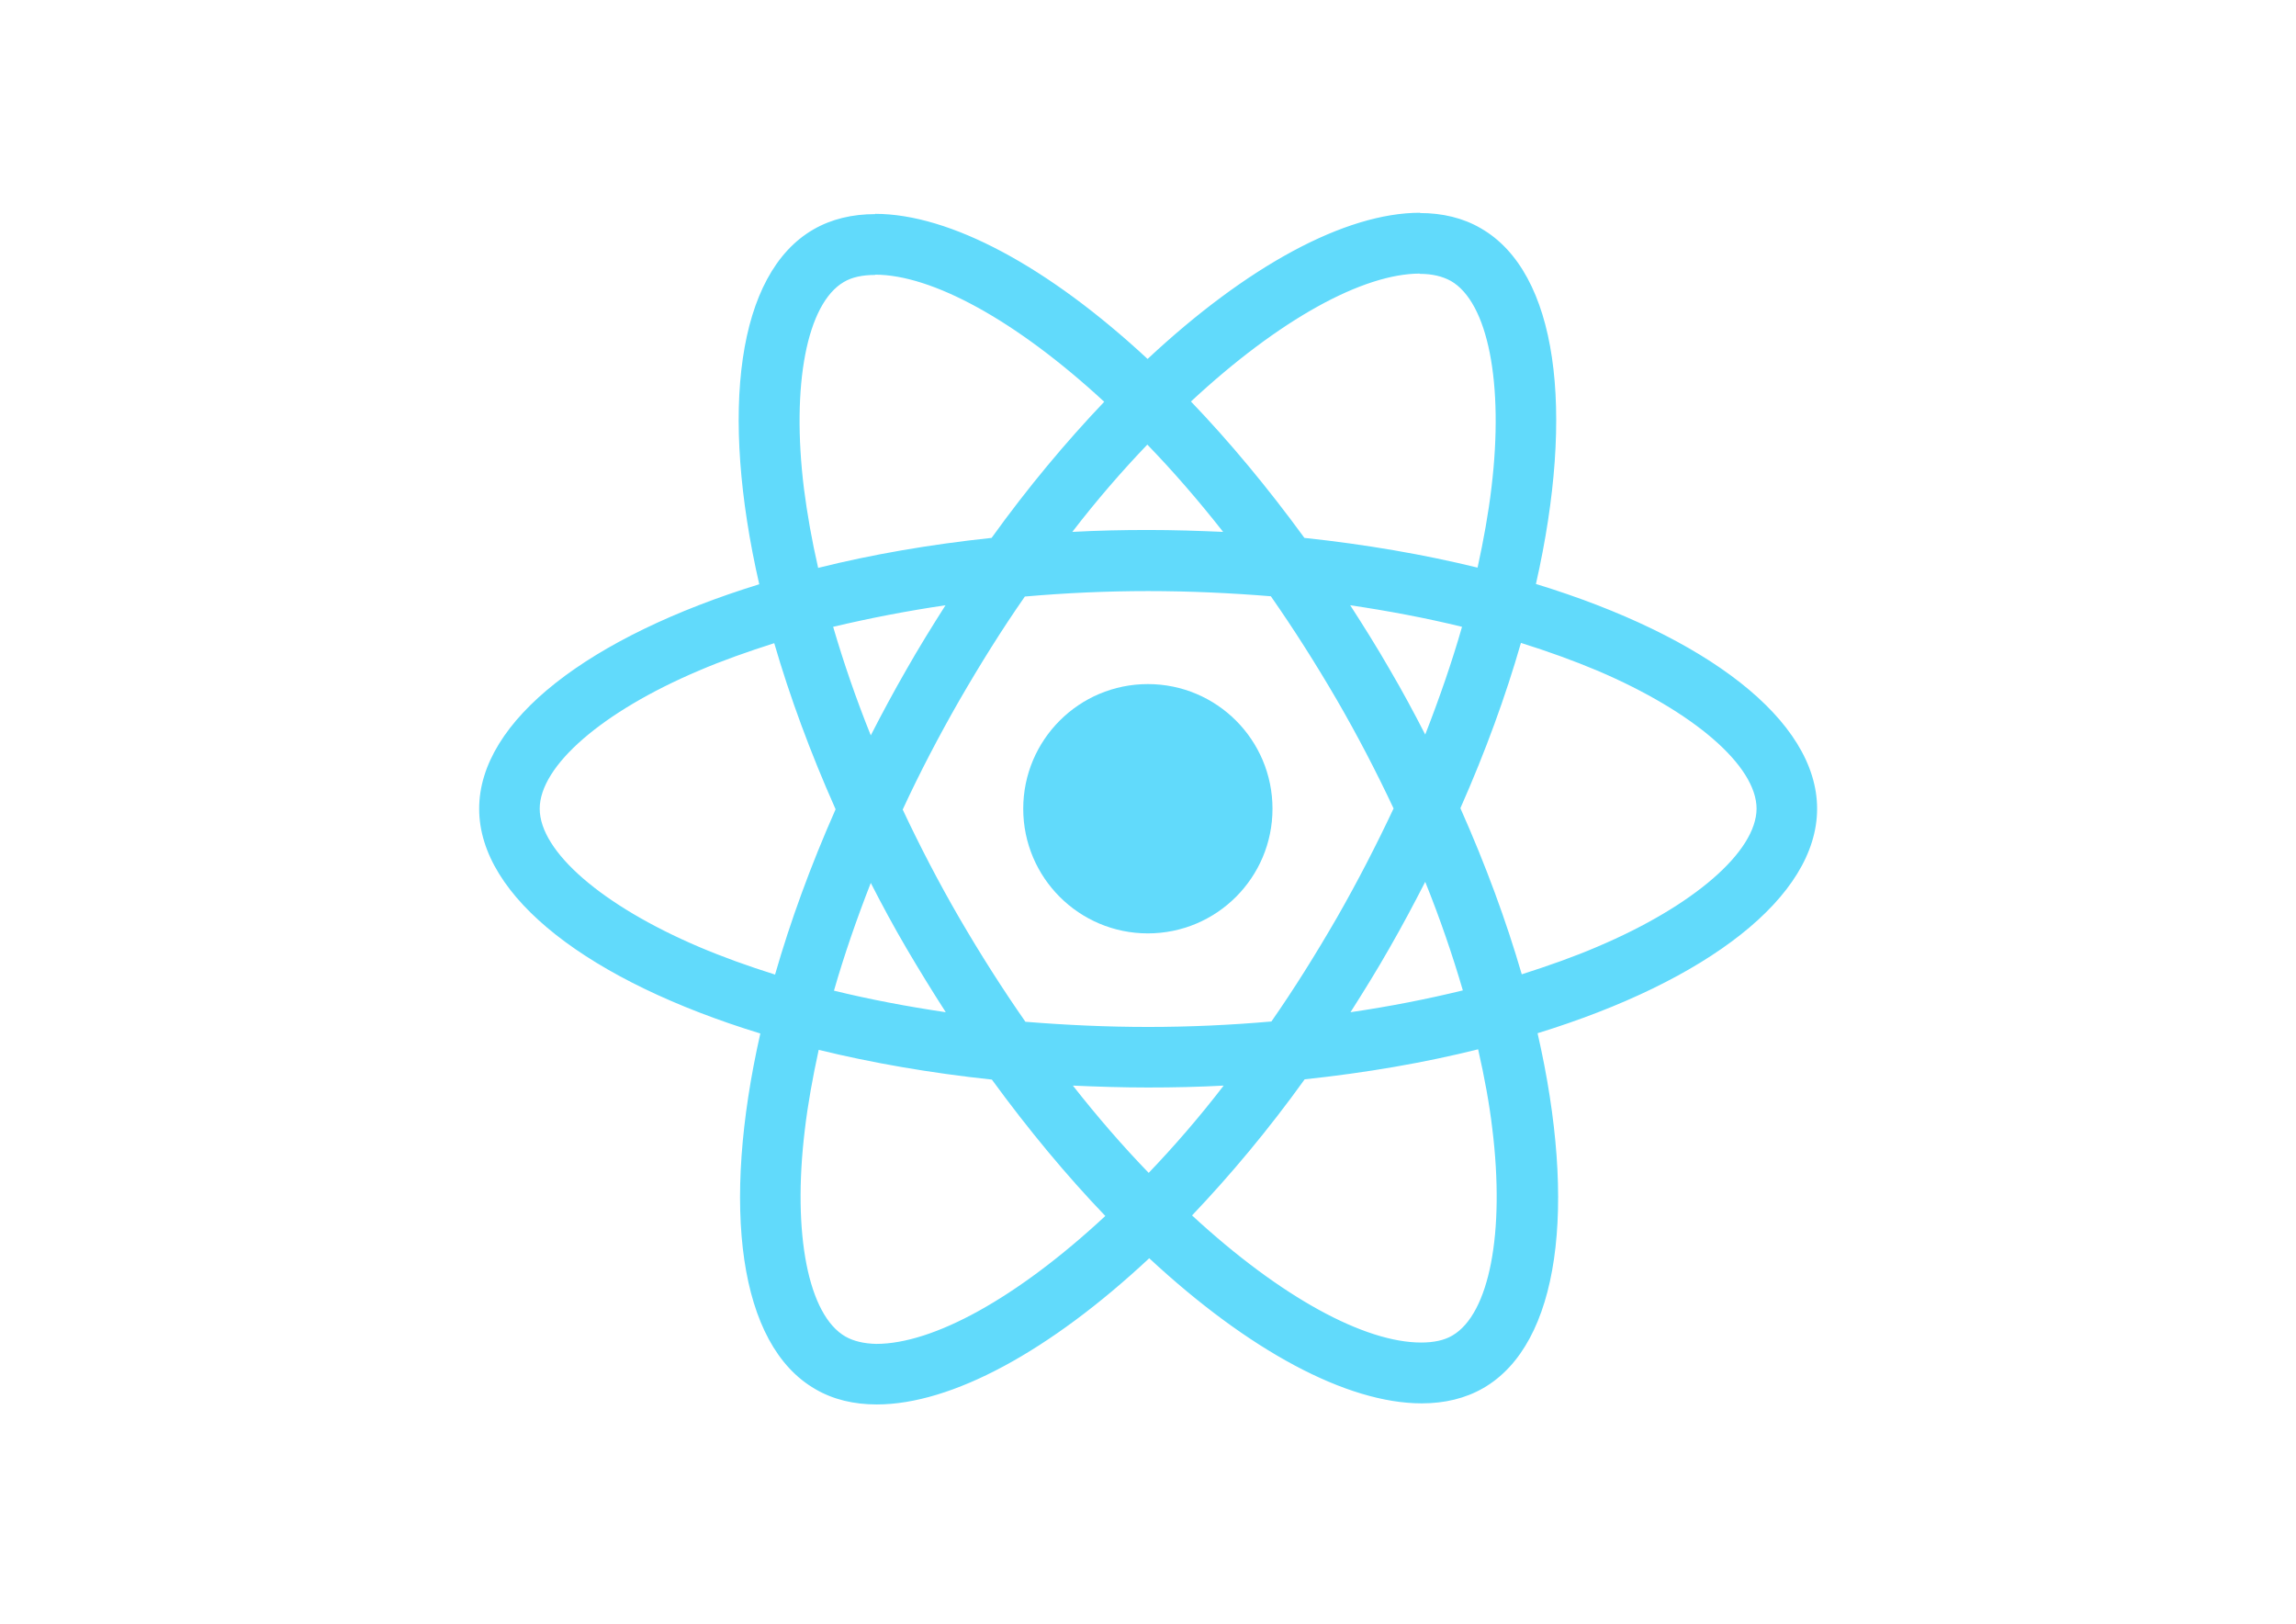
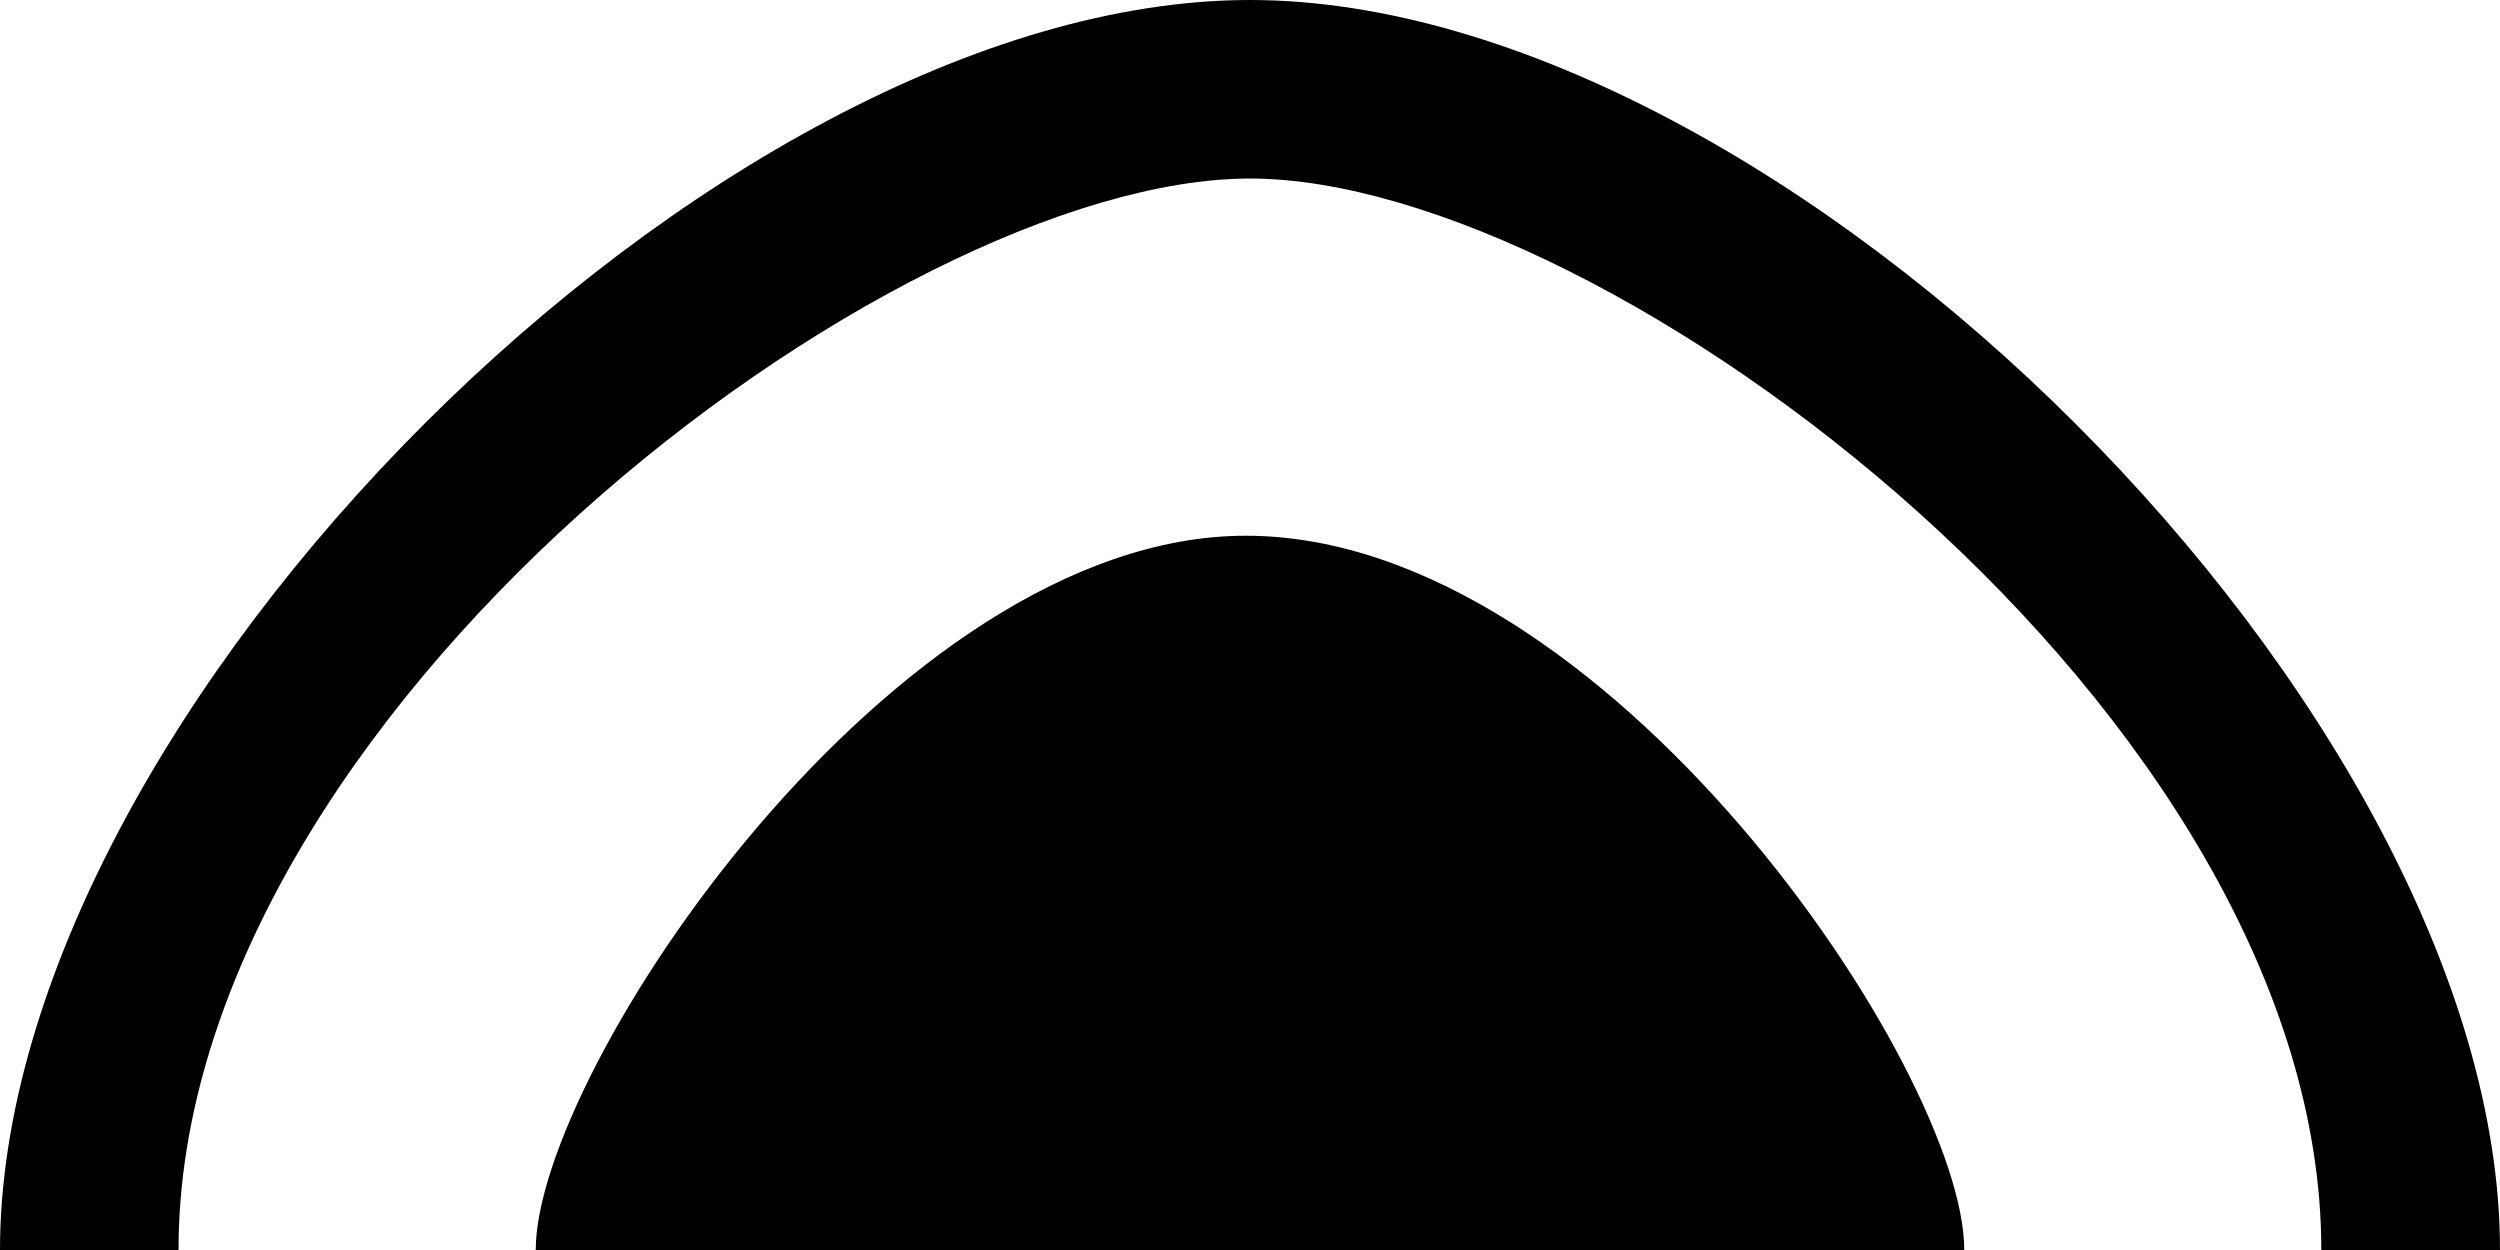
- <svg xmlns="http://www.w3.org/2000/svg" viewBox="0 0 841.9 595.3">
-   <g fill="#61DAFB">
-     <path d="M666.3 296.5c0-32.5-40.7-63.3-103.1-82.4 14.4-63.6 8-114.2-20.2-130.4-6.5-3.8-14.1-5.6-22.4-5.6v22.3c4.6 0 8.3.9 11.4 2.6 13.6 7.8 19.5 37.5 14.9 75.7-1.1 9.4-2.9 19.3-5.1 29.4-19.6-4.8-41-8.5-63.5-10.9-13.5-18.5-27.5-35.3-41.6-50 32.6-30.3 63.2-46.9 84-46.9V78c-27.5 0-63.5 19.6-99.9 53.6-36.4-33.8-72.4-53.2-99.9-53.2v22.3c20.7 0 51.4 16.5 84 46.6-14 14.7-28 31.4-41.3 49.9-22.6 2.4-44 6.1-63.6 11-2.3-10-4-19.7-5.2-29-4.7-38.2 1.1-67.9 14.6-75.8 3-1.8 6.9-2.6 11.5-2.6V78.5c-8.4 0-16 1.8-22.6 5.6-28.1 16.2-34.4 66.7-19.9 130.1-62.2 19.2-102.7 49.9-102.7 82.3 0 32.5 40.7 63.3 103.1 82.4-14.4 63.6-8 114.2 20.2 130.4 6.5 3.8 14.1 5.6 22.5 5.6 27.5 0 63.5-19.6 99.9-53.6 36.4 33.8 72.4 53.2 99.9 53.2 8.4 0 16-1.8 22.6-5.6 28.1-16.2 34.4-66.7 19.9-130.1 62-19.1 102.5-49.9 102.5-82.3zm-130.2-66.7c-3.7 12.9-8.3 26.2-13.5 39.5-4.1-8-8.4-16-13.1-24-4.6-8-9.5-15.8-14.4-23.4 14.2 2.1 27.9 4.7 41 7.9zm-45.8 106.5c-7.8 13.5-15.8 26.3-24.1 38.2-14.9 1.3-30 2-45.2 2-15.1 0-30.2-.7-45-1.9-8.3-11.9-16.4-24.6-24.2-38-7.6-13.1-14.5-26.4-20.8-39.8 6.2-13.4 13.2-26.8 20.7-39.9 7.8-13.5 15.8-26.3 24.1-38.2 14.9-1.3 30-2 45.2-2 15.1 0 30.2.7 45 1.9 8.3 11.9 16.4 24.6 24.2 38 7.6 13.1 14.5 26.4 20.8 39.8-6.3 13.4-13.2 26.8-20.7 39.9zm32.3-13c5.4 13.4 10 26.8 13.8 39.8-13.1 3.2-26.9 5.9-41.2 8 4.9-7.7 9.8-15.6 14.4-23.7 4.6-8 8.9-16.1 13-24.1zM421.2 430c-9.3-9.6-18.6-20.3-27.8-32 9 .4 18.2.7 27.5.7 9.4 0 18.7-.2 27.8-.7-9 11.7-18.3 22.4-27.5 32zm-74.4-58.9c-14.2-2.1-27.9-4.7-41-7.9 3.7-12.9 8.3-26.2 13.5-39.5 4.1 8 8.4 16 13.1 24 4.7 8 9.5 15.8 14.4 23.4zM420.7 163c9.3 9.6 18.6 20.3 27.8 32-9-.4-18.2-.7-27.5-.7-9.4 0-18.7.2-27.8.7 9-11.7 18.3-22.4 27.5-32zm-74 58.9c-4.9 7.7-9.8 15.6-14.4 23.7-4.6 8-8.9 16-13 24-5.4-13.4-10-26.8-13.8-39.8 13.1-3.1 26.9-5.8 41.2-7.9zm-90.5 125.2c-35.4-15.1-58.3-34.9-58.3-50.6 0-15.7 22.9-35.6 58.3-50.6 8.6-3.7 18-7 27.7-10.1 5.7 19.6 13.2 40 22.5 60.9-9.2 20.8-16.6 41.1-22.2 60.6-9.9-3.1-19.3-6.5-28-10.2zM310 490c-13.6-7.8-19.5-37.5-14.9-75.7 1.1-9.4 2.9-19.3 5.1-29.4 19.6 4.8 41 8.5 63.5 10.9 13.5 18.5 27.5 35.3 41.6 50-32.6 30.3-63.2 46.9-84 46.9-4.5-.1-8.3-1-11.3-2.7zm237.2-76.2c4.7 38.2-1.1 67.9-14.6 75.8-3 1.8-6.9 2.6-11.5 2.6-20.7 0-51.4-16.5-84-46.6 14-14.7 28-31.4 41.3-49.9 22.6-2.4 44-6.1 63.6-11 2.3 10.1 4.1 19.8 5.2 29.1zm38.5-66.7c-8.6 3.7-18 7-27.7 10.1-5.7-19.6-13.2-40-22.5-60.9 9.2-20.8 16.6-41.1 22.2-60.6 9.9 3.1 19.3 6.5 28.1 10.2 35.4 15.1 58.3 34.9 58.3 50.6-.1 15.7-23 35.6-58.4 50.6zM320.8 78.4z" />
-     <circle cx="420.9" cy="296.5" r="45.7" />
-     <path d="M520.5 78.1z" />
-   </g>
+ <svg xmlns="http://www.w3.org/2000/svg" width="22.106" height="11.053" preserveAspectRatio="xMidYMid" version="1.0" viewBox="0 0 16.58 8.29">
+   <path d="M3.553 8.29c0-1.184 2.368-4.737 4.709-4.737 2.396 0 4.765 3.553 4.765 4.737H8.29ZM8.29 0C4.737 0 0 4.737 0 8.29h1.184c0-3.553 4.737-7.106 7.106-7.106 2.368 0 7.105 3.553 7.105 7.106h1.185C16.58 4.737 11.843 0 8.29 0z" />
</svg>
